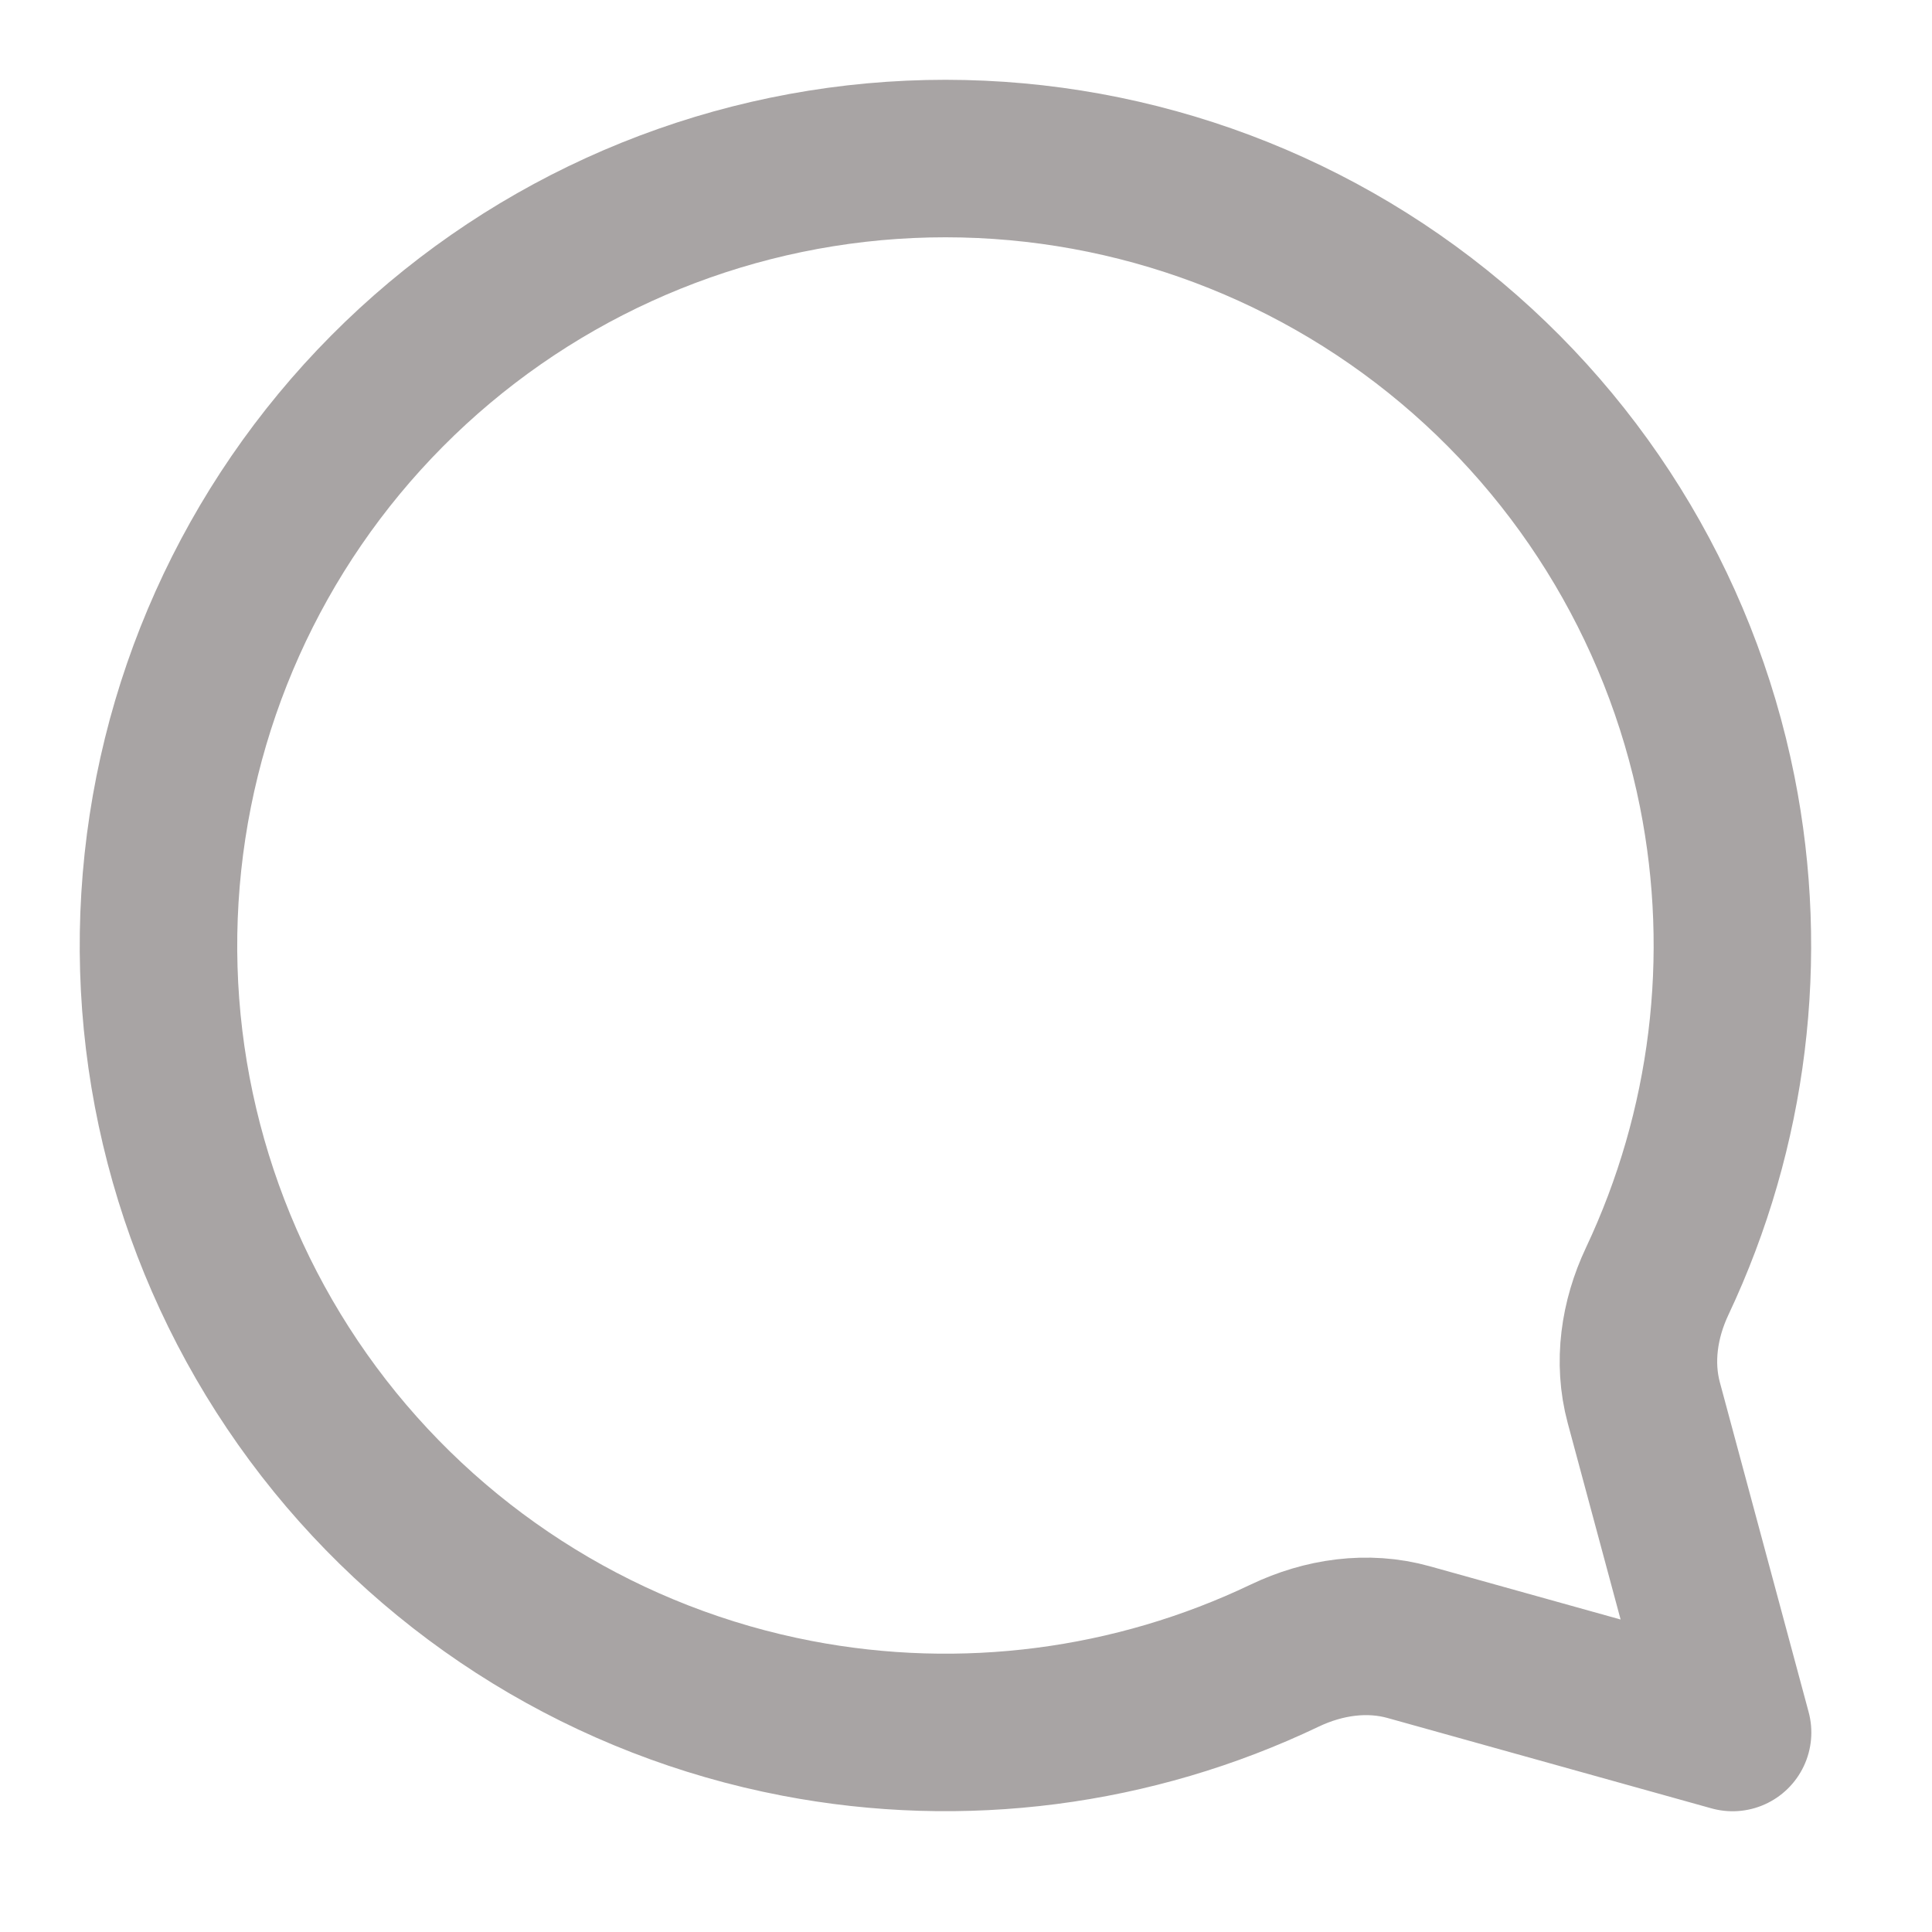
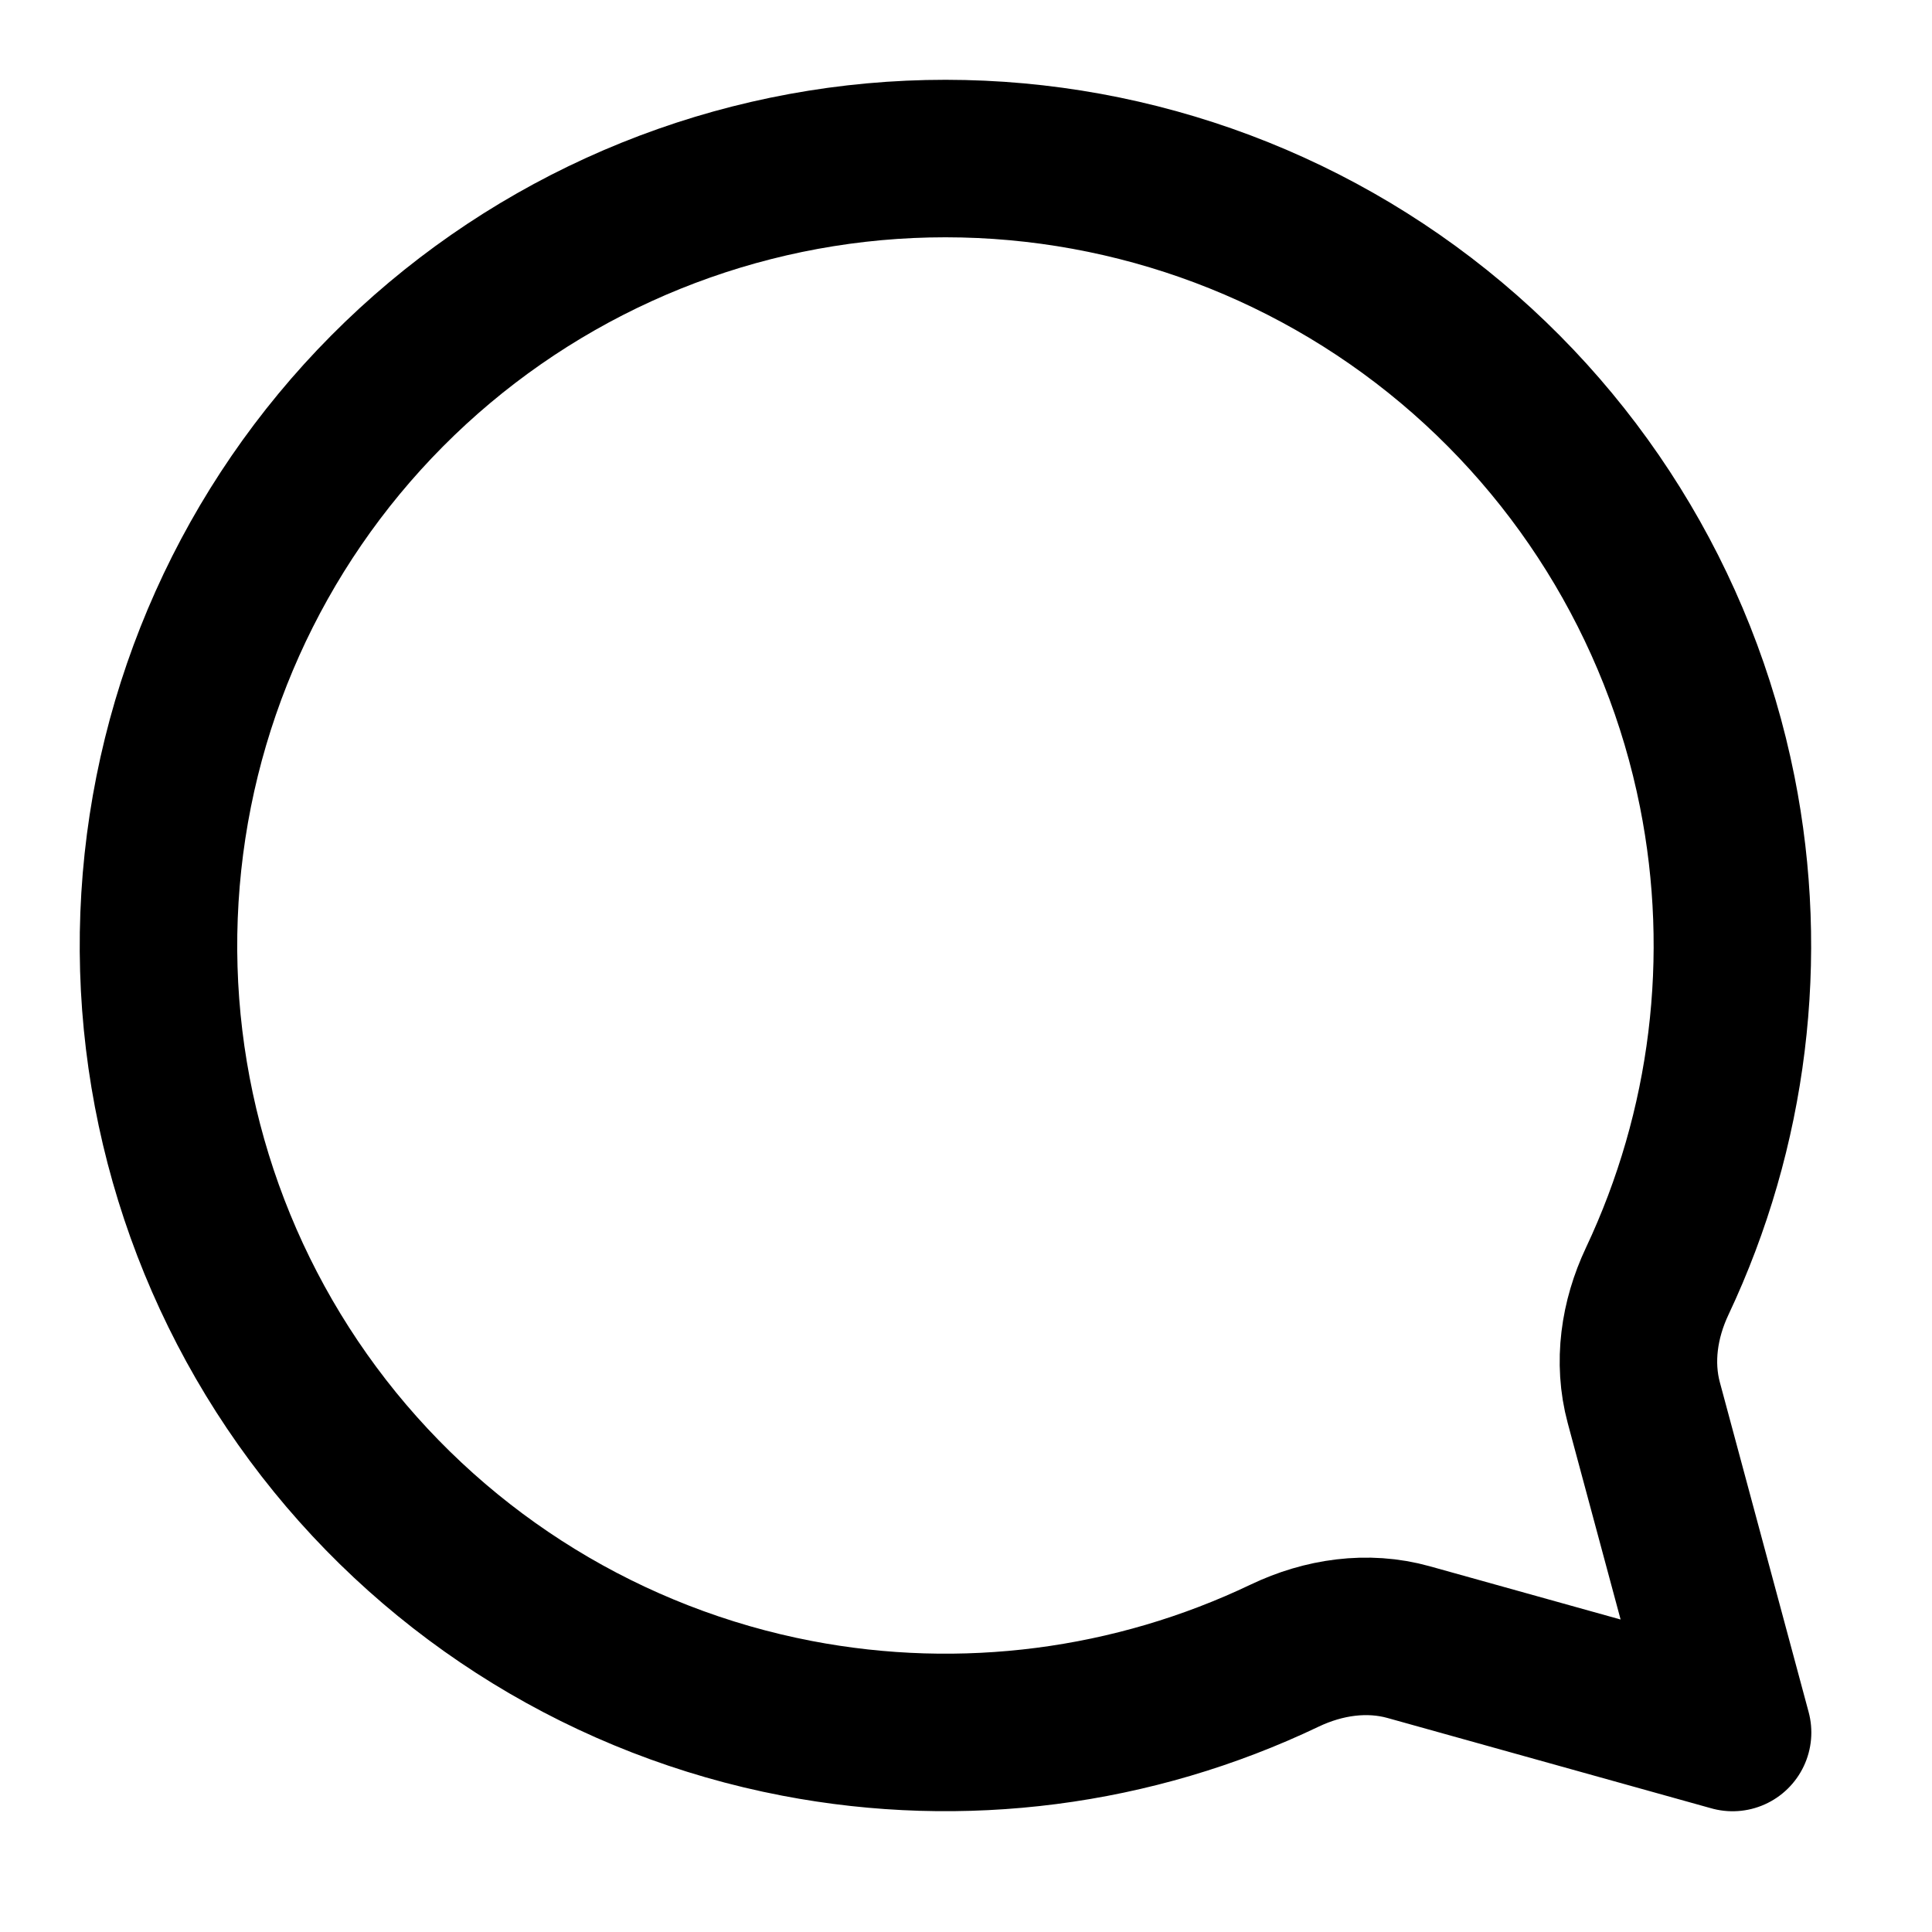
<svg xmlns="http://www.w3.org/2000/svg" width="23" height="23" viewBox="0 0 23 23" fill="none">
-   <path d="M19.569 16.699C19.439 16.216 19.515 15.706 19.728 15.254C20.582 13.444 20.837 11.4 20.443 9.424C19.998 7.192 18.755 5.198 16.948 3.815C15.14 2.432 12.89 1.755 10.619 1.909C8.349 2.064 6.212 3.04 4.608 4.655C3.004 6.27 2.043 8.413 1.904 10.685C1.765 12.957 2.459 15.202 3.854 17C5.25 18.798 7.252 20.027 9.487 20.456C11.46 20.835 13.495 20.569 15.295 19.709C15.756 19.489 16.278 19.412 16.769 19.549L20.626 20.625L19.569 16.699Z" stroke="#A8A4A4" stroke-width="1.875" stroke-linejoin="round" />
+   <path d="M19.569 16.699C19.439 16.216 19.515 15.706 19.728 15.254C20.582 13.444 20.837 11.4 20.443 9.424C19.998 7.192 18.755 5.198 16.948 3.815C15.14 2.432 12.89 1.755 10.619 1.909C8.349 2.064 6.212 3.04 4.608 4.655C3.004 6.27 2.043 8.413 1.904 10.685C1.765 12.957 2.459 15.202 3.854 17C5.25 18.798 7.252 20.027 9.487 20.456C11.46 20.835 13.495 20.569 15.295 19.709C15.756 19.489 16.278 19.412 16.769 19.549L20.626 20.625L19.569 16.699Z" stroke="currentColor" stroke-width="1.875" stroke-linejoin="round" />
</svg>
